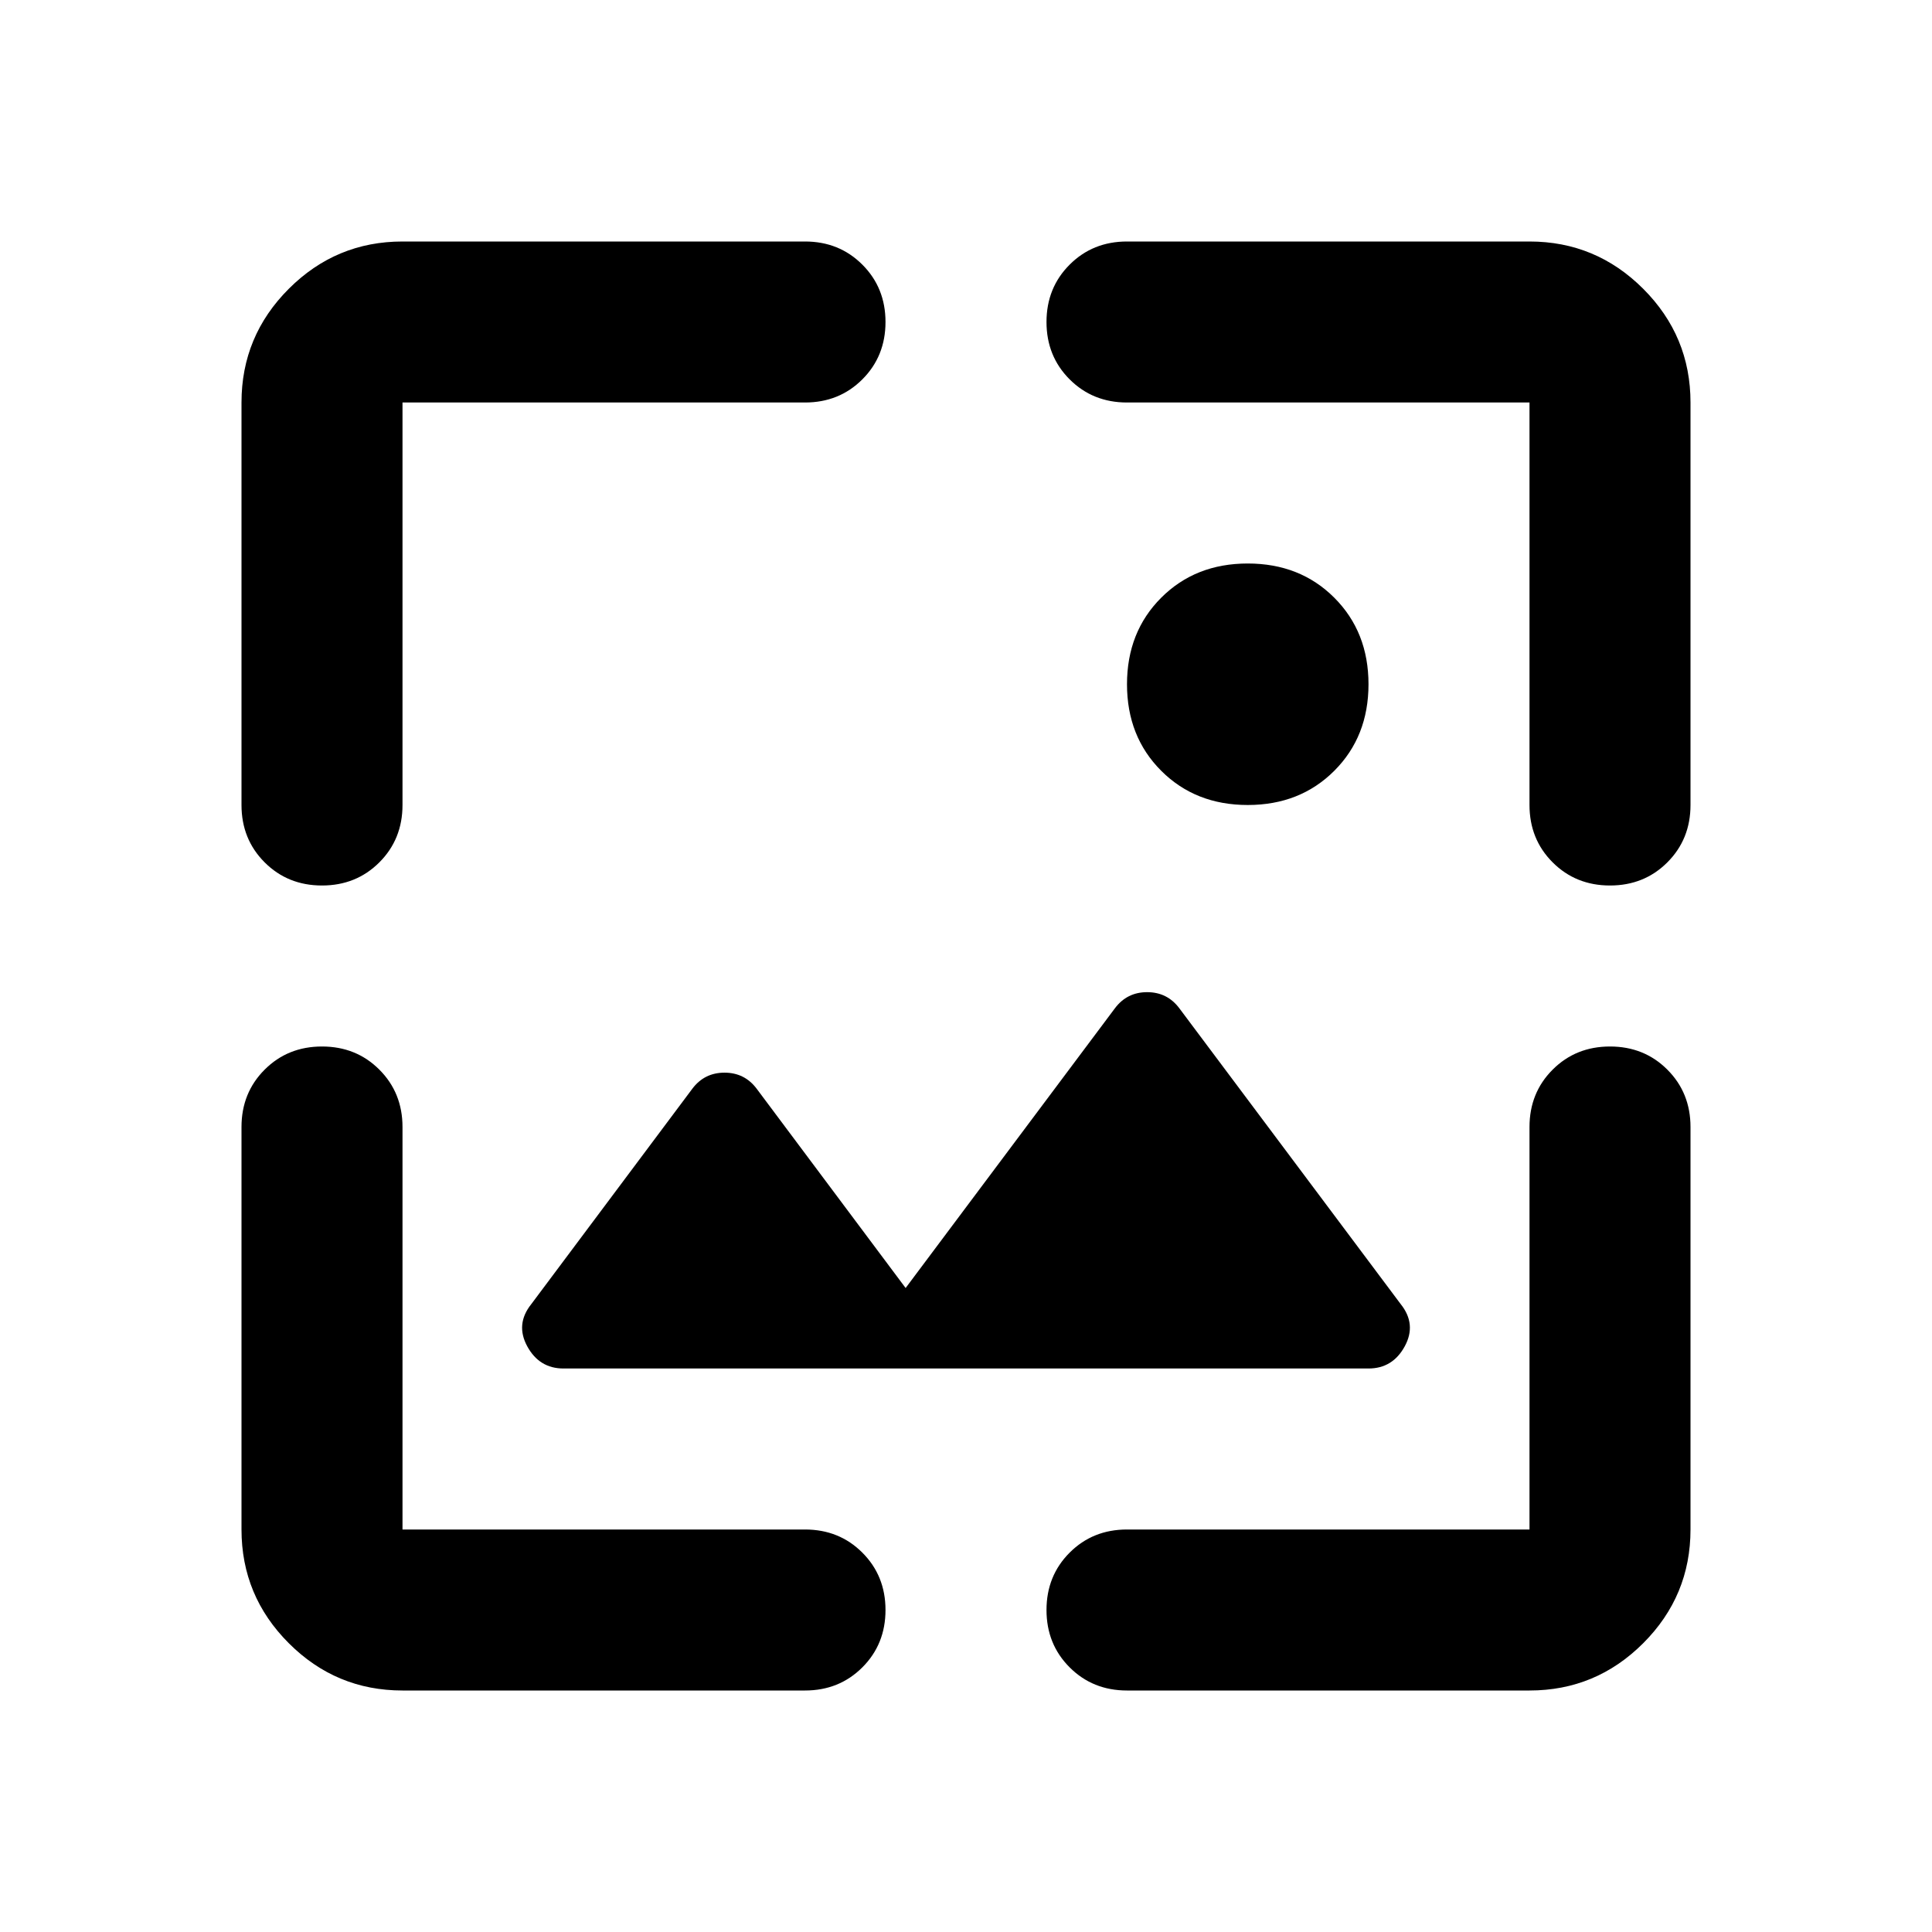
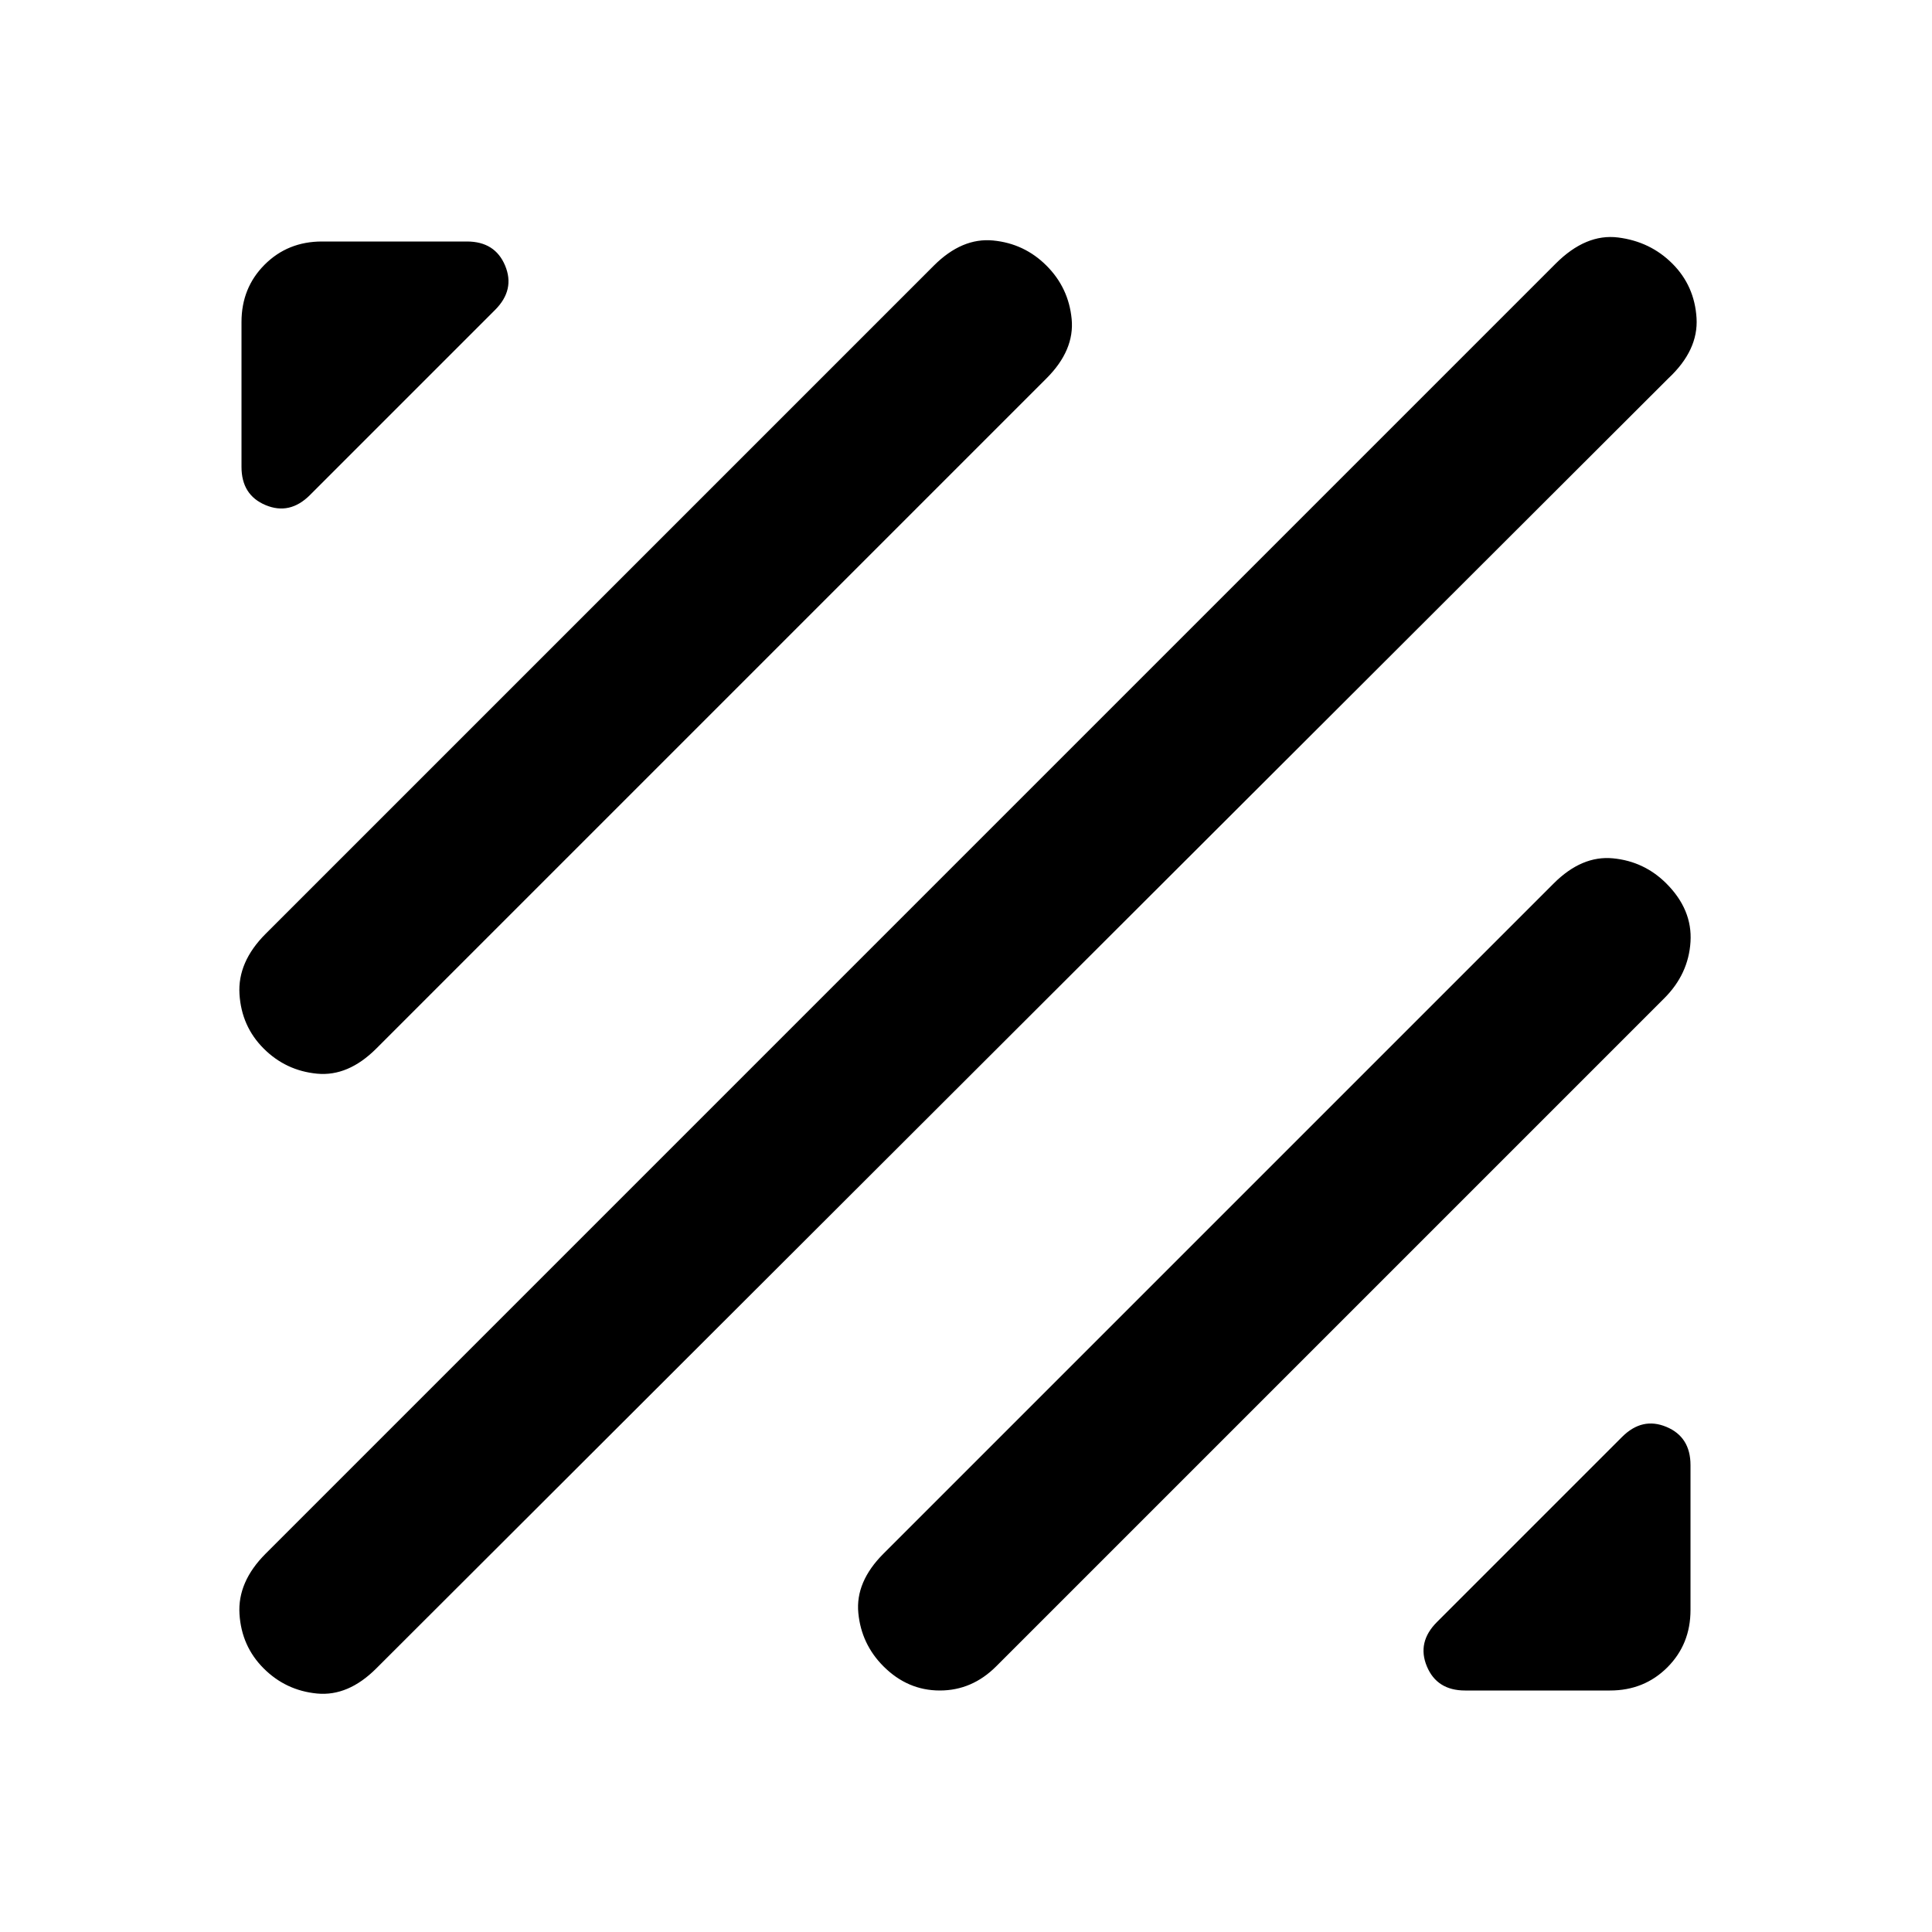
<svg xmlns="http://www.w3.org/2000/svg" height="24px" viewBox="0 -960 960 960" width="24px" fill="#000000">
-   <path d="M200-120q-33 0-56.5-23.5T120-200v-200q0-17 11.5-28.5T160-440q17 0 28.5 11.5T200-400v200h200q17 0 28.5 11.5T440-160q0 17-11.5 28.5T400-120H200Zm560 0H560q-17 0-28.5-11.5T520-160q0-17 11.5-28.5T560-200h200v-200q0-17 11.5-28.5T800-440q17 0 28.5 11.5T840-400v200q0 33-23.5 56.5T760-120ZM450-320l104-139q6-8 16-8t16 8l110 147q8 10 2 21t-18 11H280q-12 0-18-11t2-21l80-107q6-8 16-8t16 8l74 99ZM120-760q0-33 23.5-56.5T200-840h200q17 0 28.5 11.5T440-800q0 17-11.5 28.5T400-760H200v200q0 17-11.5 28.5T160-520q-17 0-28.5-11.5T120-560v-200Zm720 0v200q0 17-11.5 28.5T800-520q-17 0-28.5-11.5T760-560v-200H560q-17 0-28.5-11.5T520-800q0-17 11.5-28.5T560-840h200q33 0 56.5 23.5T840-760ZM620-560q-26 0-43-17t-17-43q0-26 17-43t43-17q26 0 43 17t17 43q0 26-17 43t-43 17Z" />
+   <path d="M439-132q-11-11-12.5-26.5T439-188l333-333q14-14 29.5-12.5T828-521q13 13 12 29t-13 28L495-132q-12 12-28 12t-28-12Zm289 12q-14 0-19-12t5-22l92-92q10-10 22-5t12 19v72q0 17-11.5 28.5T800-120h-72Zm-597-11q-11-11-12-27t13-30l641-641q15-15 31-13t27 13q11 11 12 27t-14 30L187-131q-14 14-29.5 12.5T131-131Zm0-308q-11-11-12-27t13-30l332-332q14-14 29.5-12.5T520-828q11 11 12.5 26.5T520-772L187-439q-14 14-29.5 12.5T131-439Zm-11-289v-72q0-17 11.5-28.5T160-840h72q14 0 19 12t-5 22l-92 92q-10 10-22 5t-12-19Z" />
</svg>
